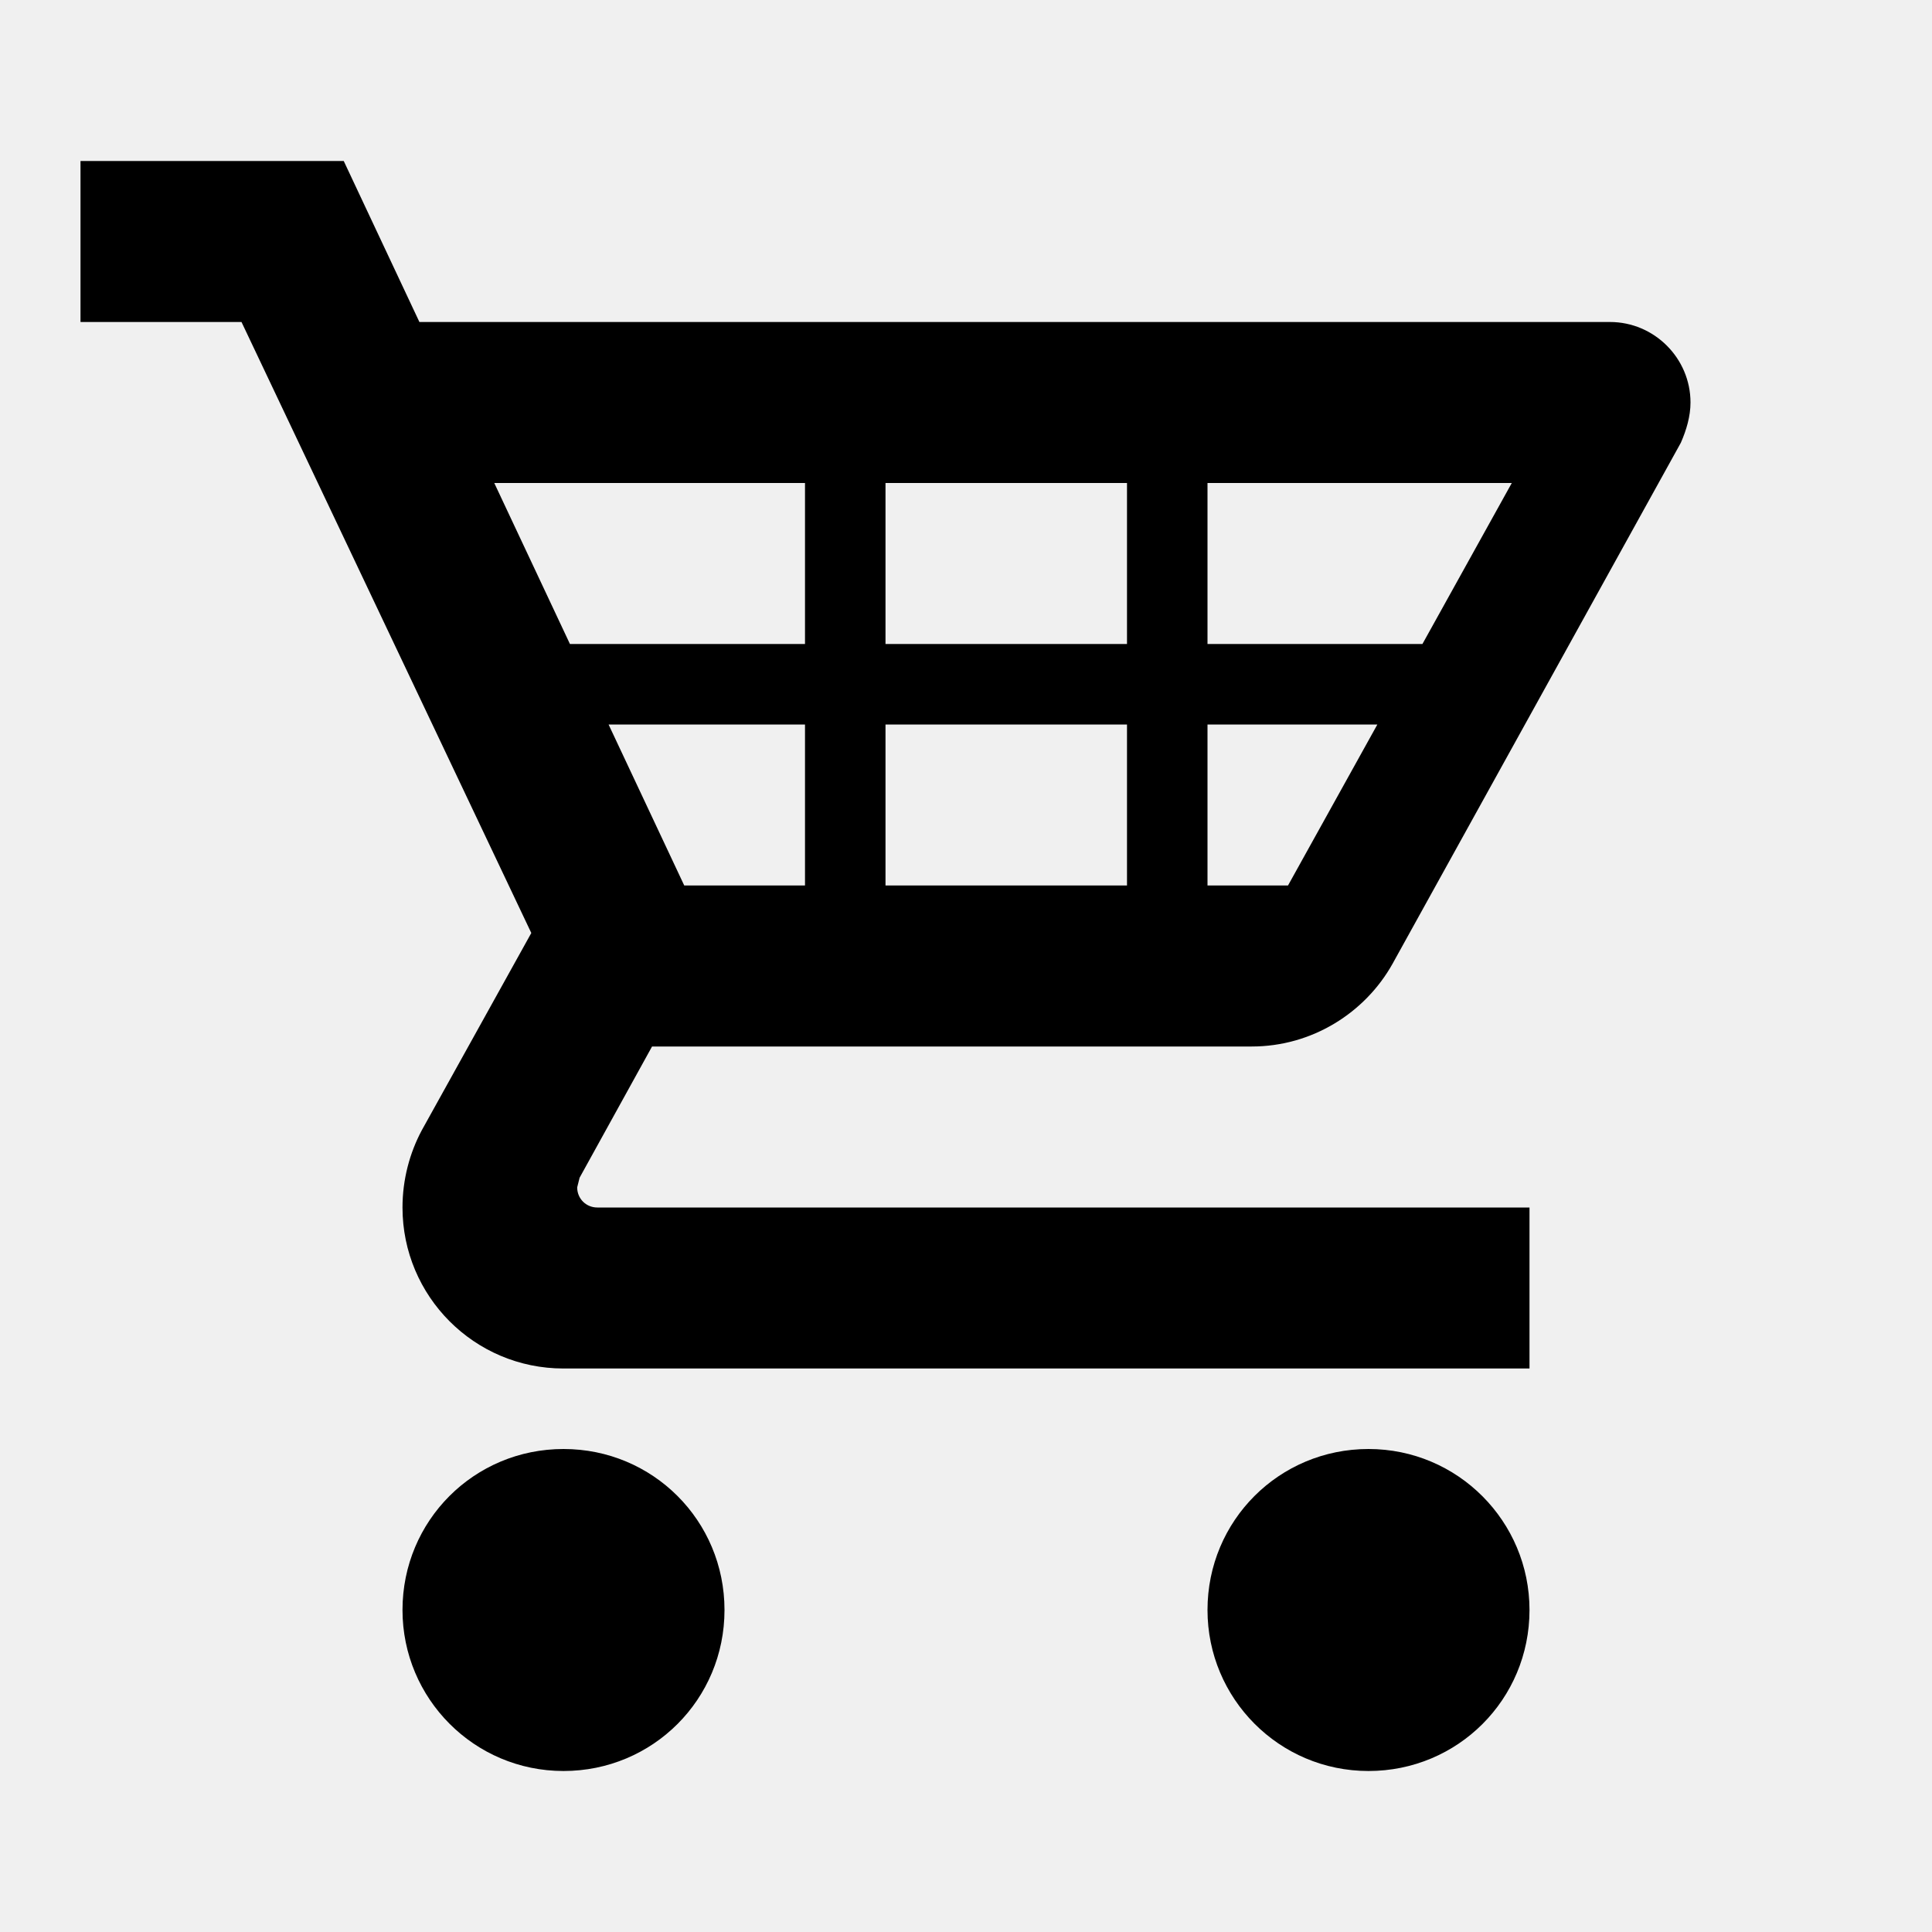
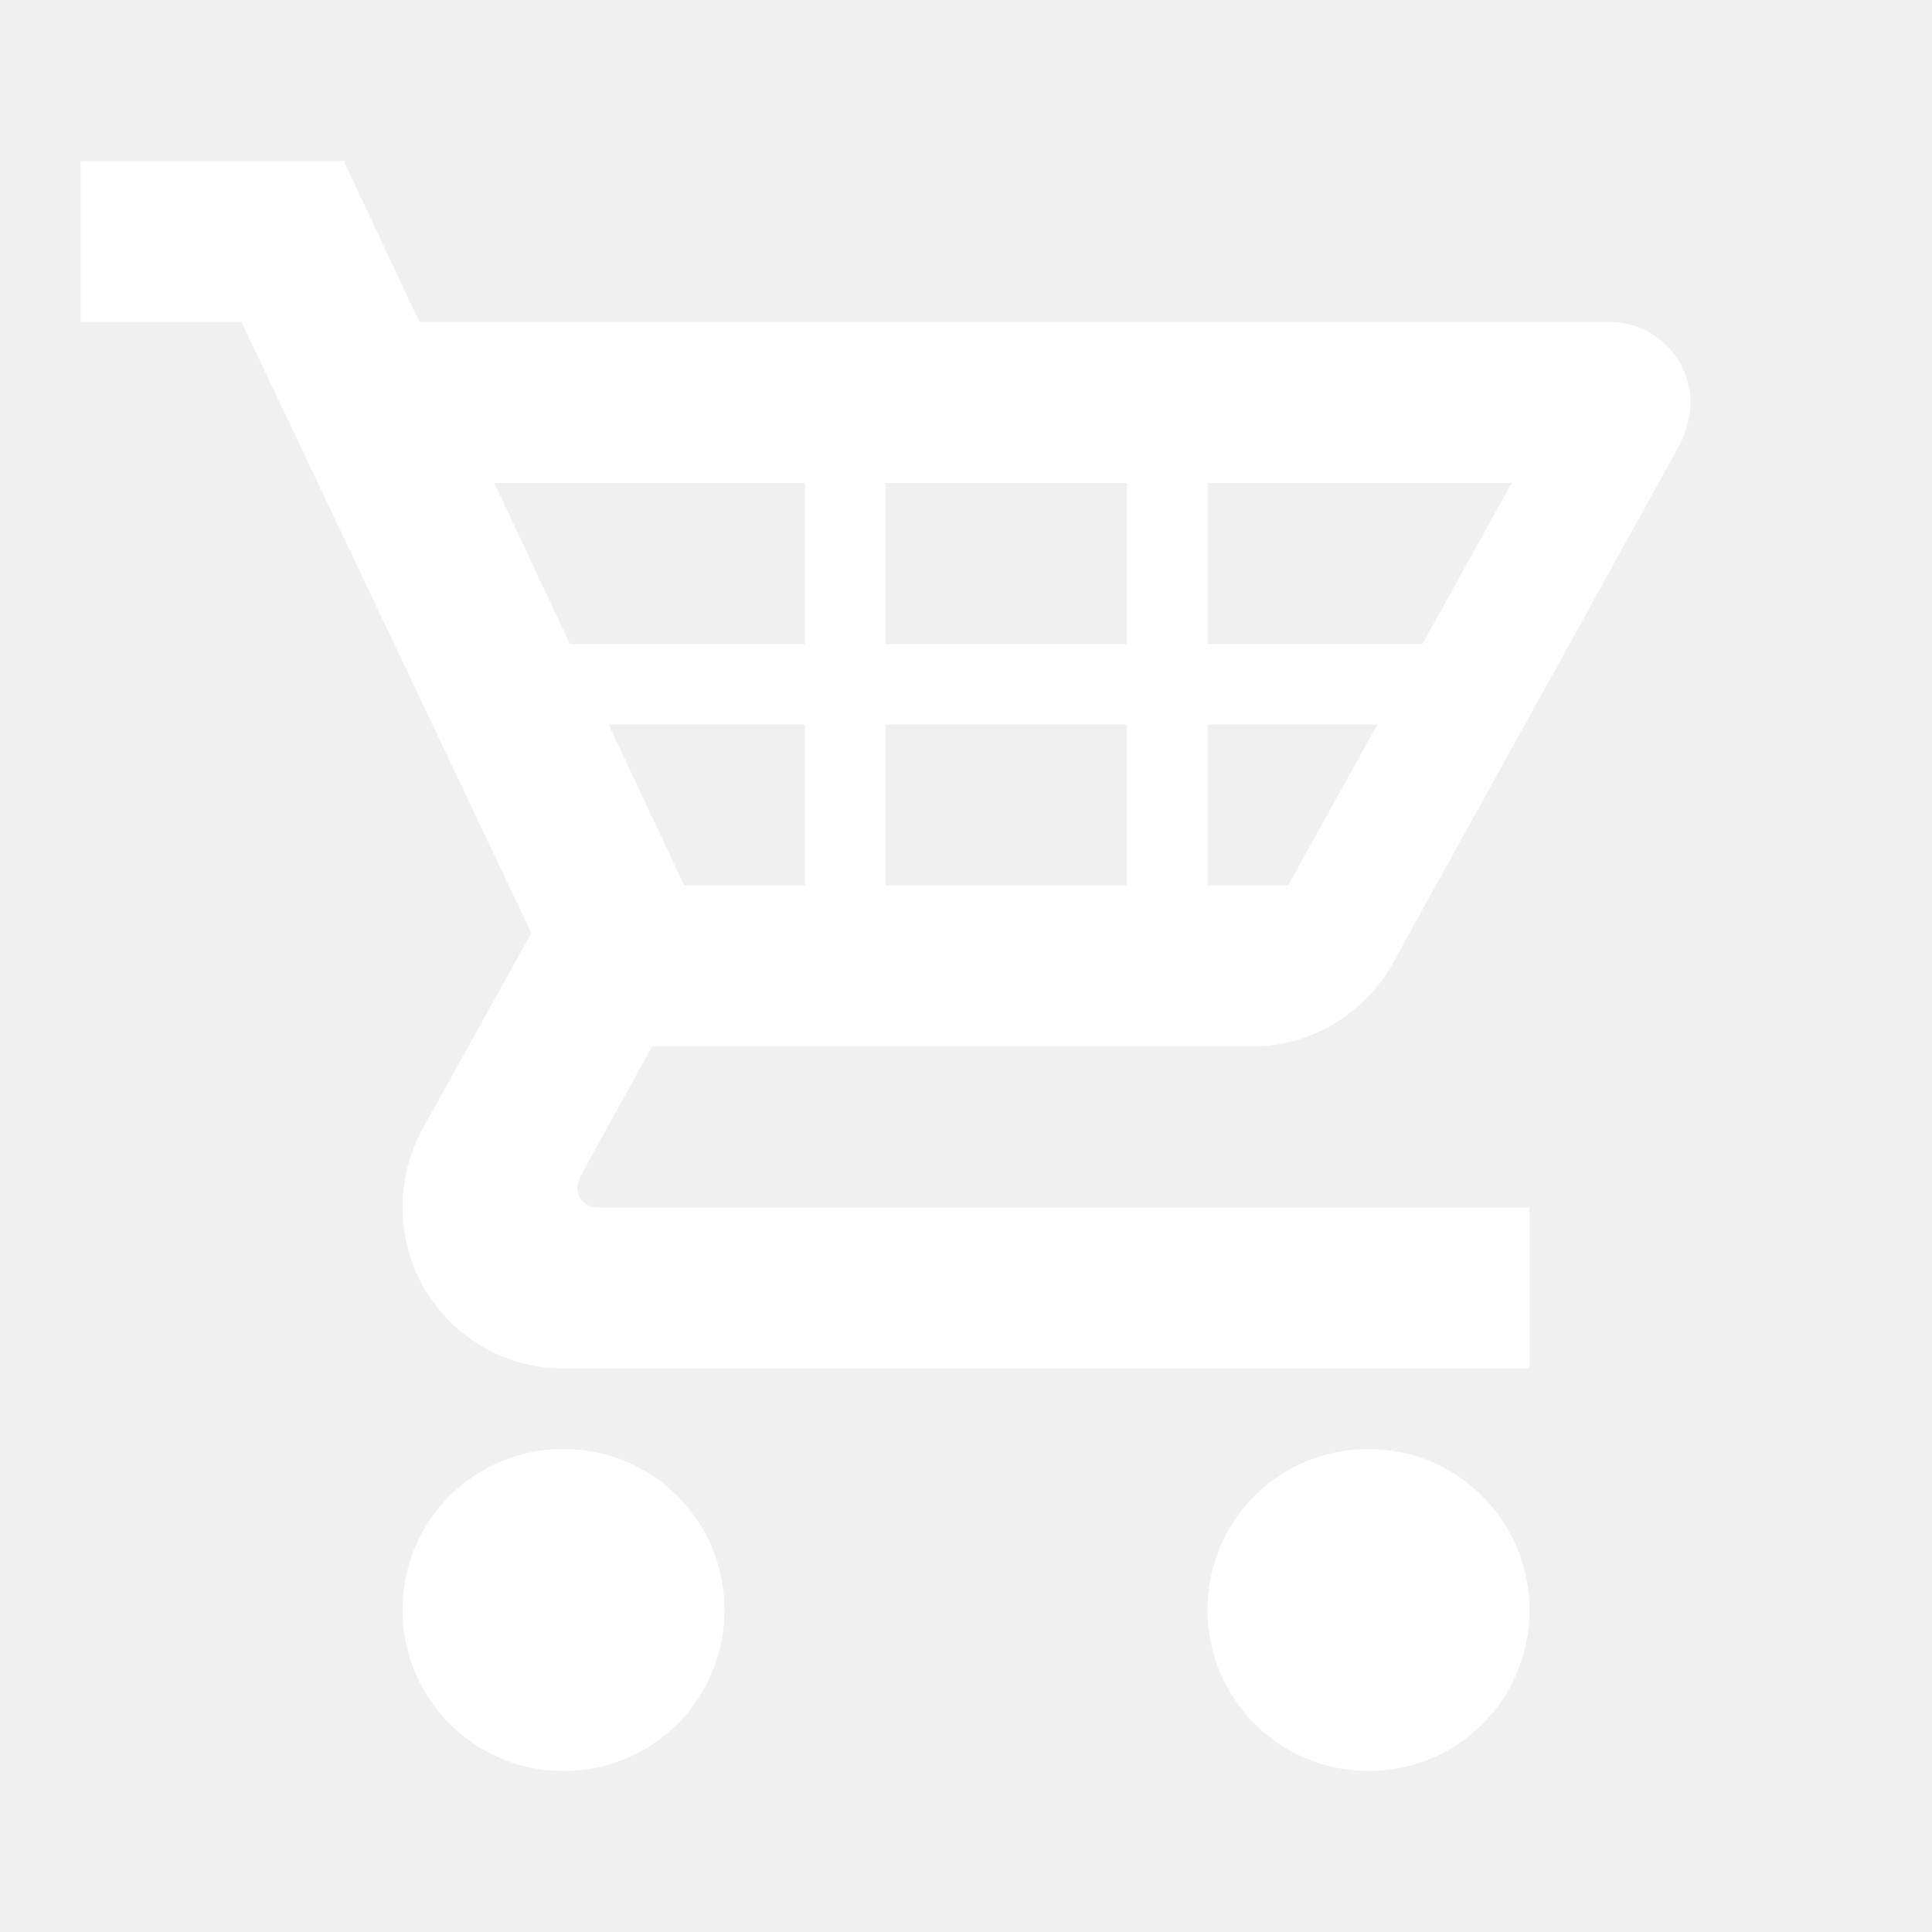
<svg xmlns="http://www.w3.org/2000/svg" viewBox="0 0 24 24">
-   <path d="M19 20C19 21.11 18.11 22 17 22C15.89 22 15 21.1 15 20C15 18.89 15.89 18 17 18C18.11 18 19 18.9 19 20M7 18C5.89 18 5 18.89 5 20C5 21.1 5.89 22 7 22C8.11 22 9 21.11 9 20S8.11 18 7 18M7.2 14.63L7.17 14.75C7.17 14.89 7.28 15 7.42 15H19V17H7C5.89 17 5 16.1 5 15C5 14.65 5.09 14.32 5.24 14.04L6.6 11.59L3 4H1V2H4.27L5.21 4H20C20.55 4 21 4.45 21 5C21 5.17 20.95 5.34 20.88 5.5L17.3 11.97C16.96 12.58 16.3 13 15.55 13H8.1L7.2 14.63M8.5 11H10V9H7.56L8.5 11M11 9V11H14V9H11M14 8V6H11V8H14M17.11 9H15V11H16L17.11 9M18.78 6H15V8H17.67L18.78 6M6.14 6L7.08 8H10V6H6.14Z" />
+   <path d="M19 20C19 21.11 18.11 22 17 22C15.89 22 15 21.1 15 20C15 18.89 15.89 18 17 18C18.11 18 19 18.9 19 20M7 18C5.89 18 5 18.89 5 20C5 21.1 5.89 22 7 22C8.11 22 9 21.11 9 20S8.11 18 7 18M7.2 14.63L7.17 14.75C7.17 14.89 7.28 15 7.42 15H19V17H7C5.89 17 5 16.1 5 15C5 14.65 5.09 14.32 5.24 14.04L6.6 11.59L3 4H1V2H4.27L5.21 4H20C20.55 4 21 4.45 21 5C21 5.17 20.95 5.34 20.88 5.5L17.3 11.97C16.96 12.58 16.3 13 15.55 13H8.1L7.2 14.63M8.5 11H10V9H7.56L8.5 11M11 9V11H14V9H11M14 8V6H11V8H14M17.11 9H15V11H16L17.11 9M18.78 6H15V8H17.67L18.78 6M6.14 6L7.08 8H10V6H6.14Z" fill="white" />
</svg>
